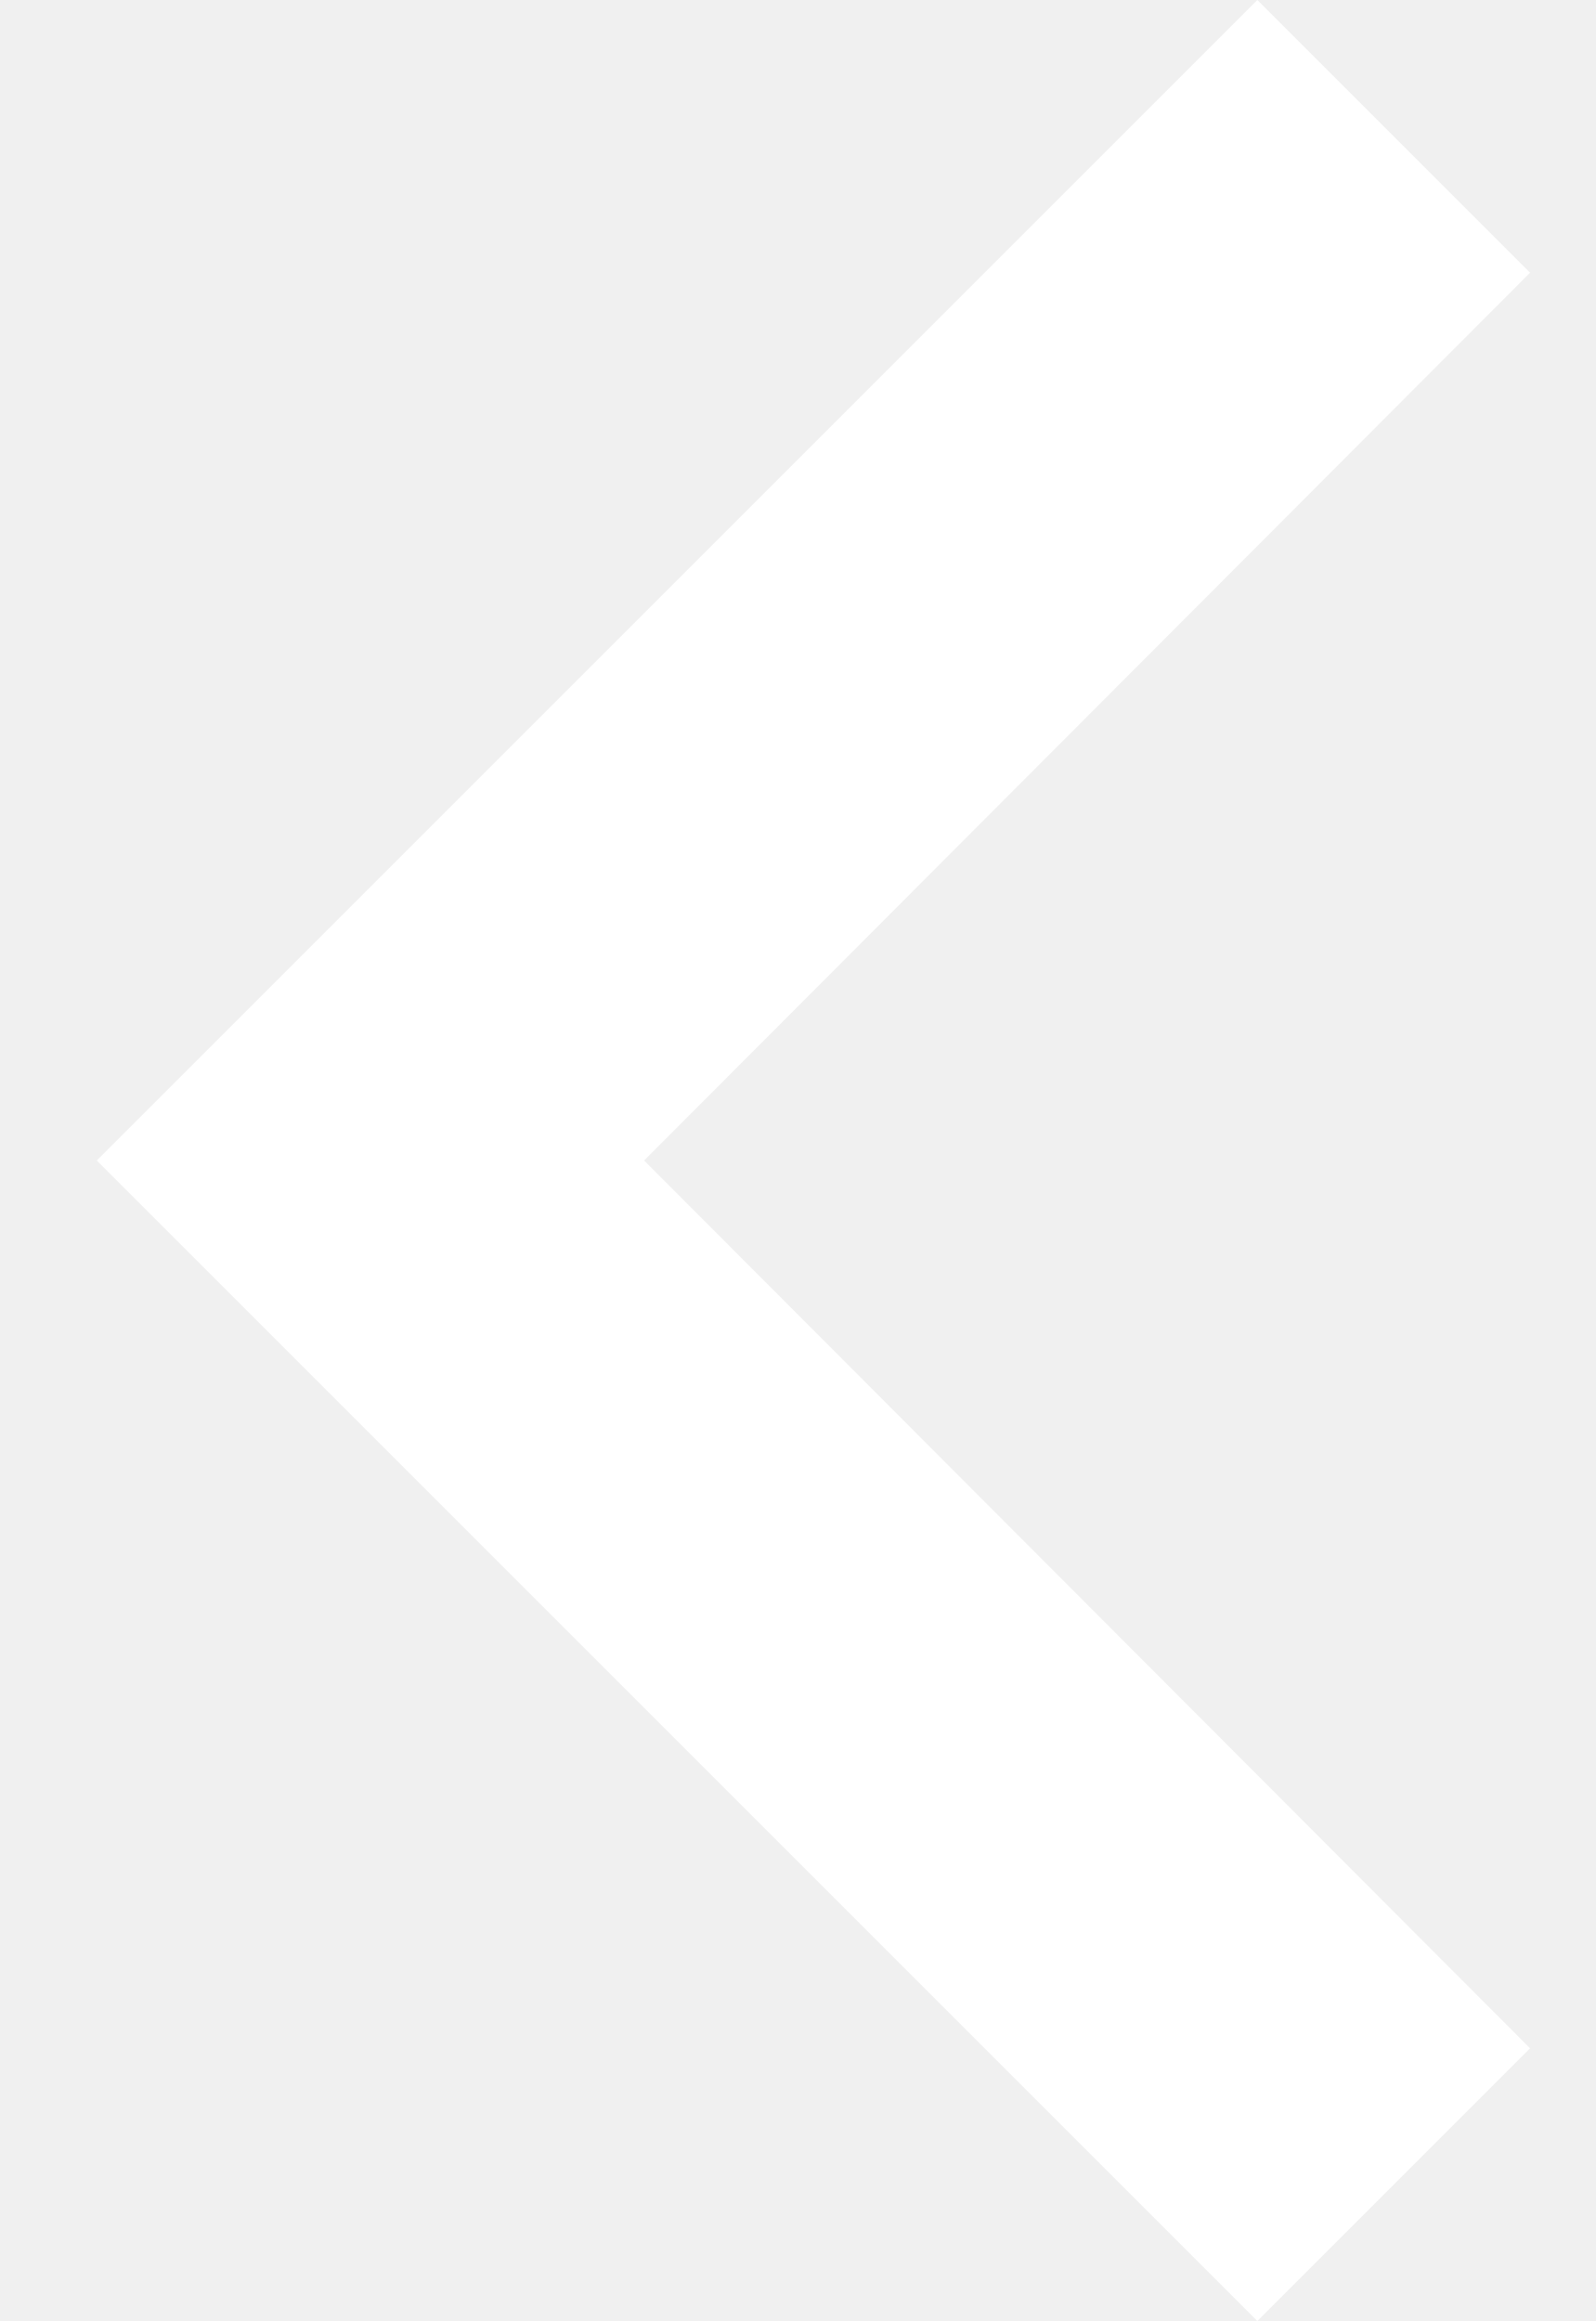
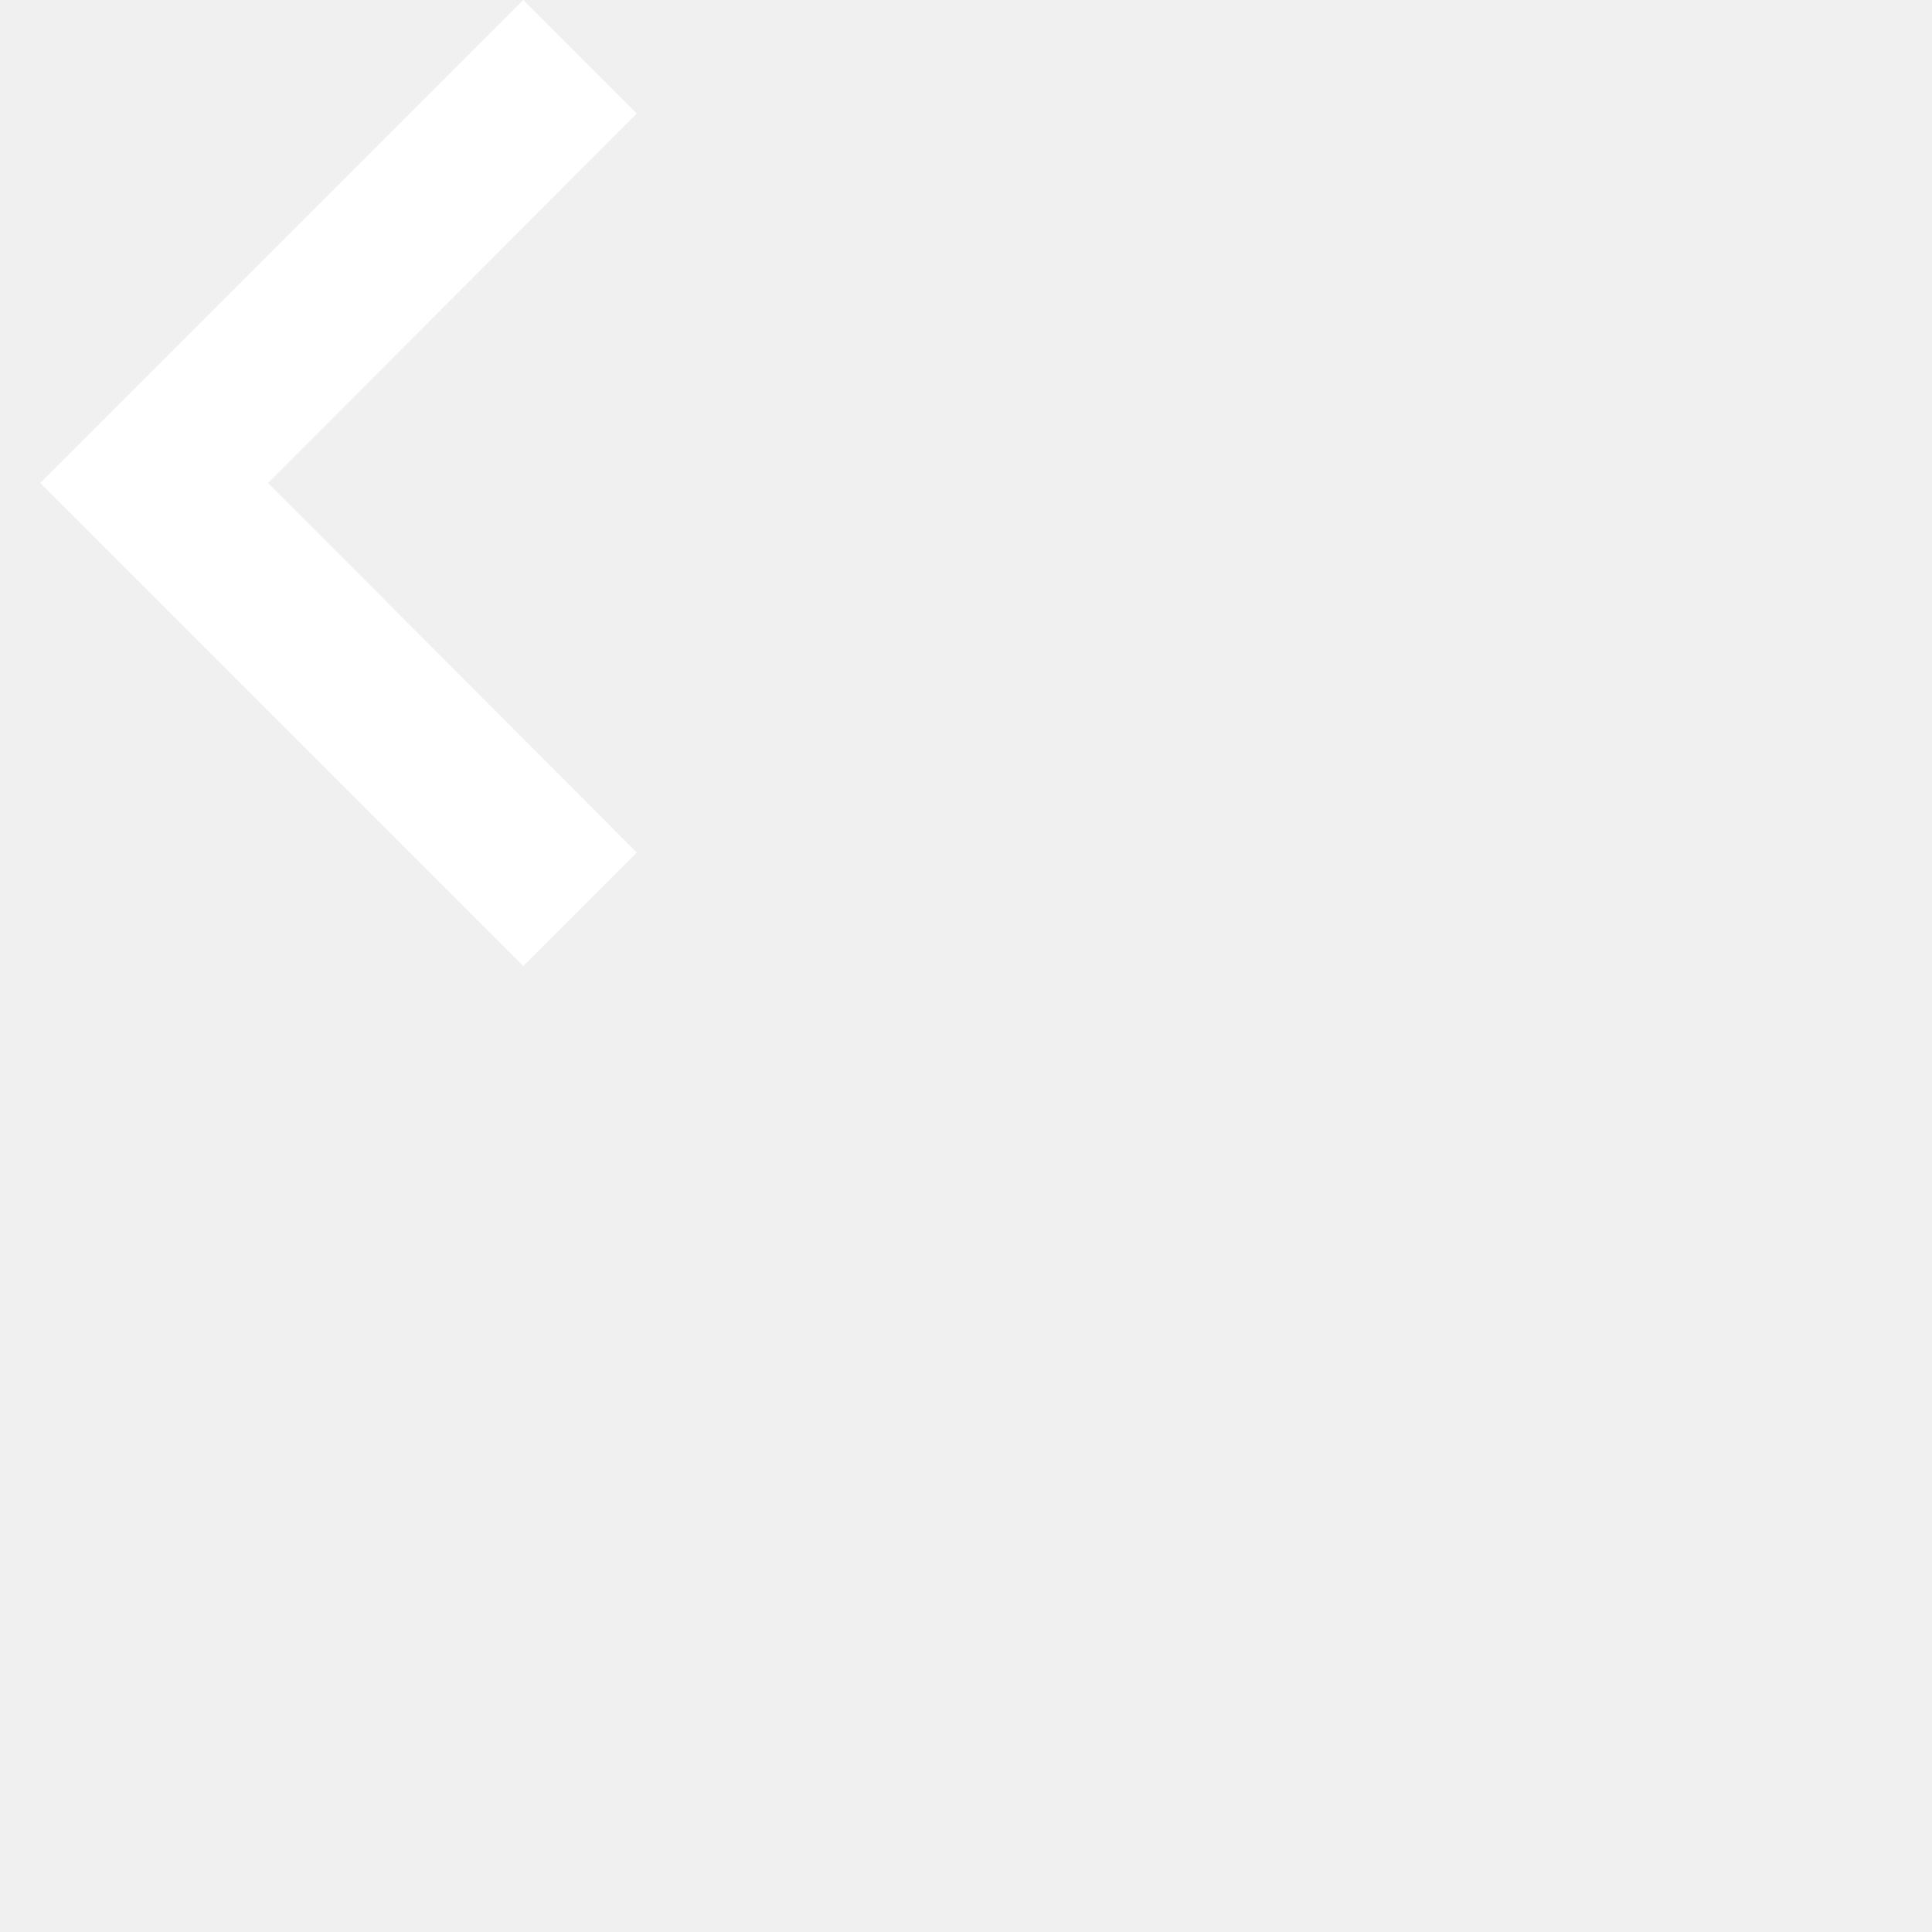
- <svg xmlns="http://www.w3.org/2000/svg" width="11" height="16" viewBox="0 0 11 16" fill="none">
+ <svg xmlns="http://www.w3.org/2000/svg" width="32" height="32" viewBox="0 0 32 32" fill="none">
  <path d="M10.547 14.12L4.44 8L10.547 1.88L8.667 0L0.667 8L8.667 16L10.547 14.12Z" fill="white" />
</svg>
